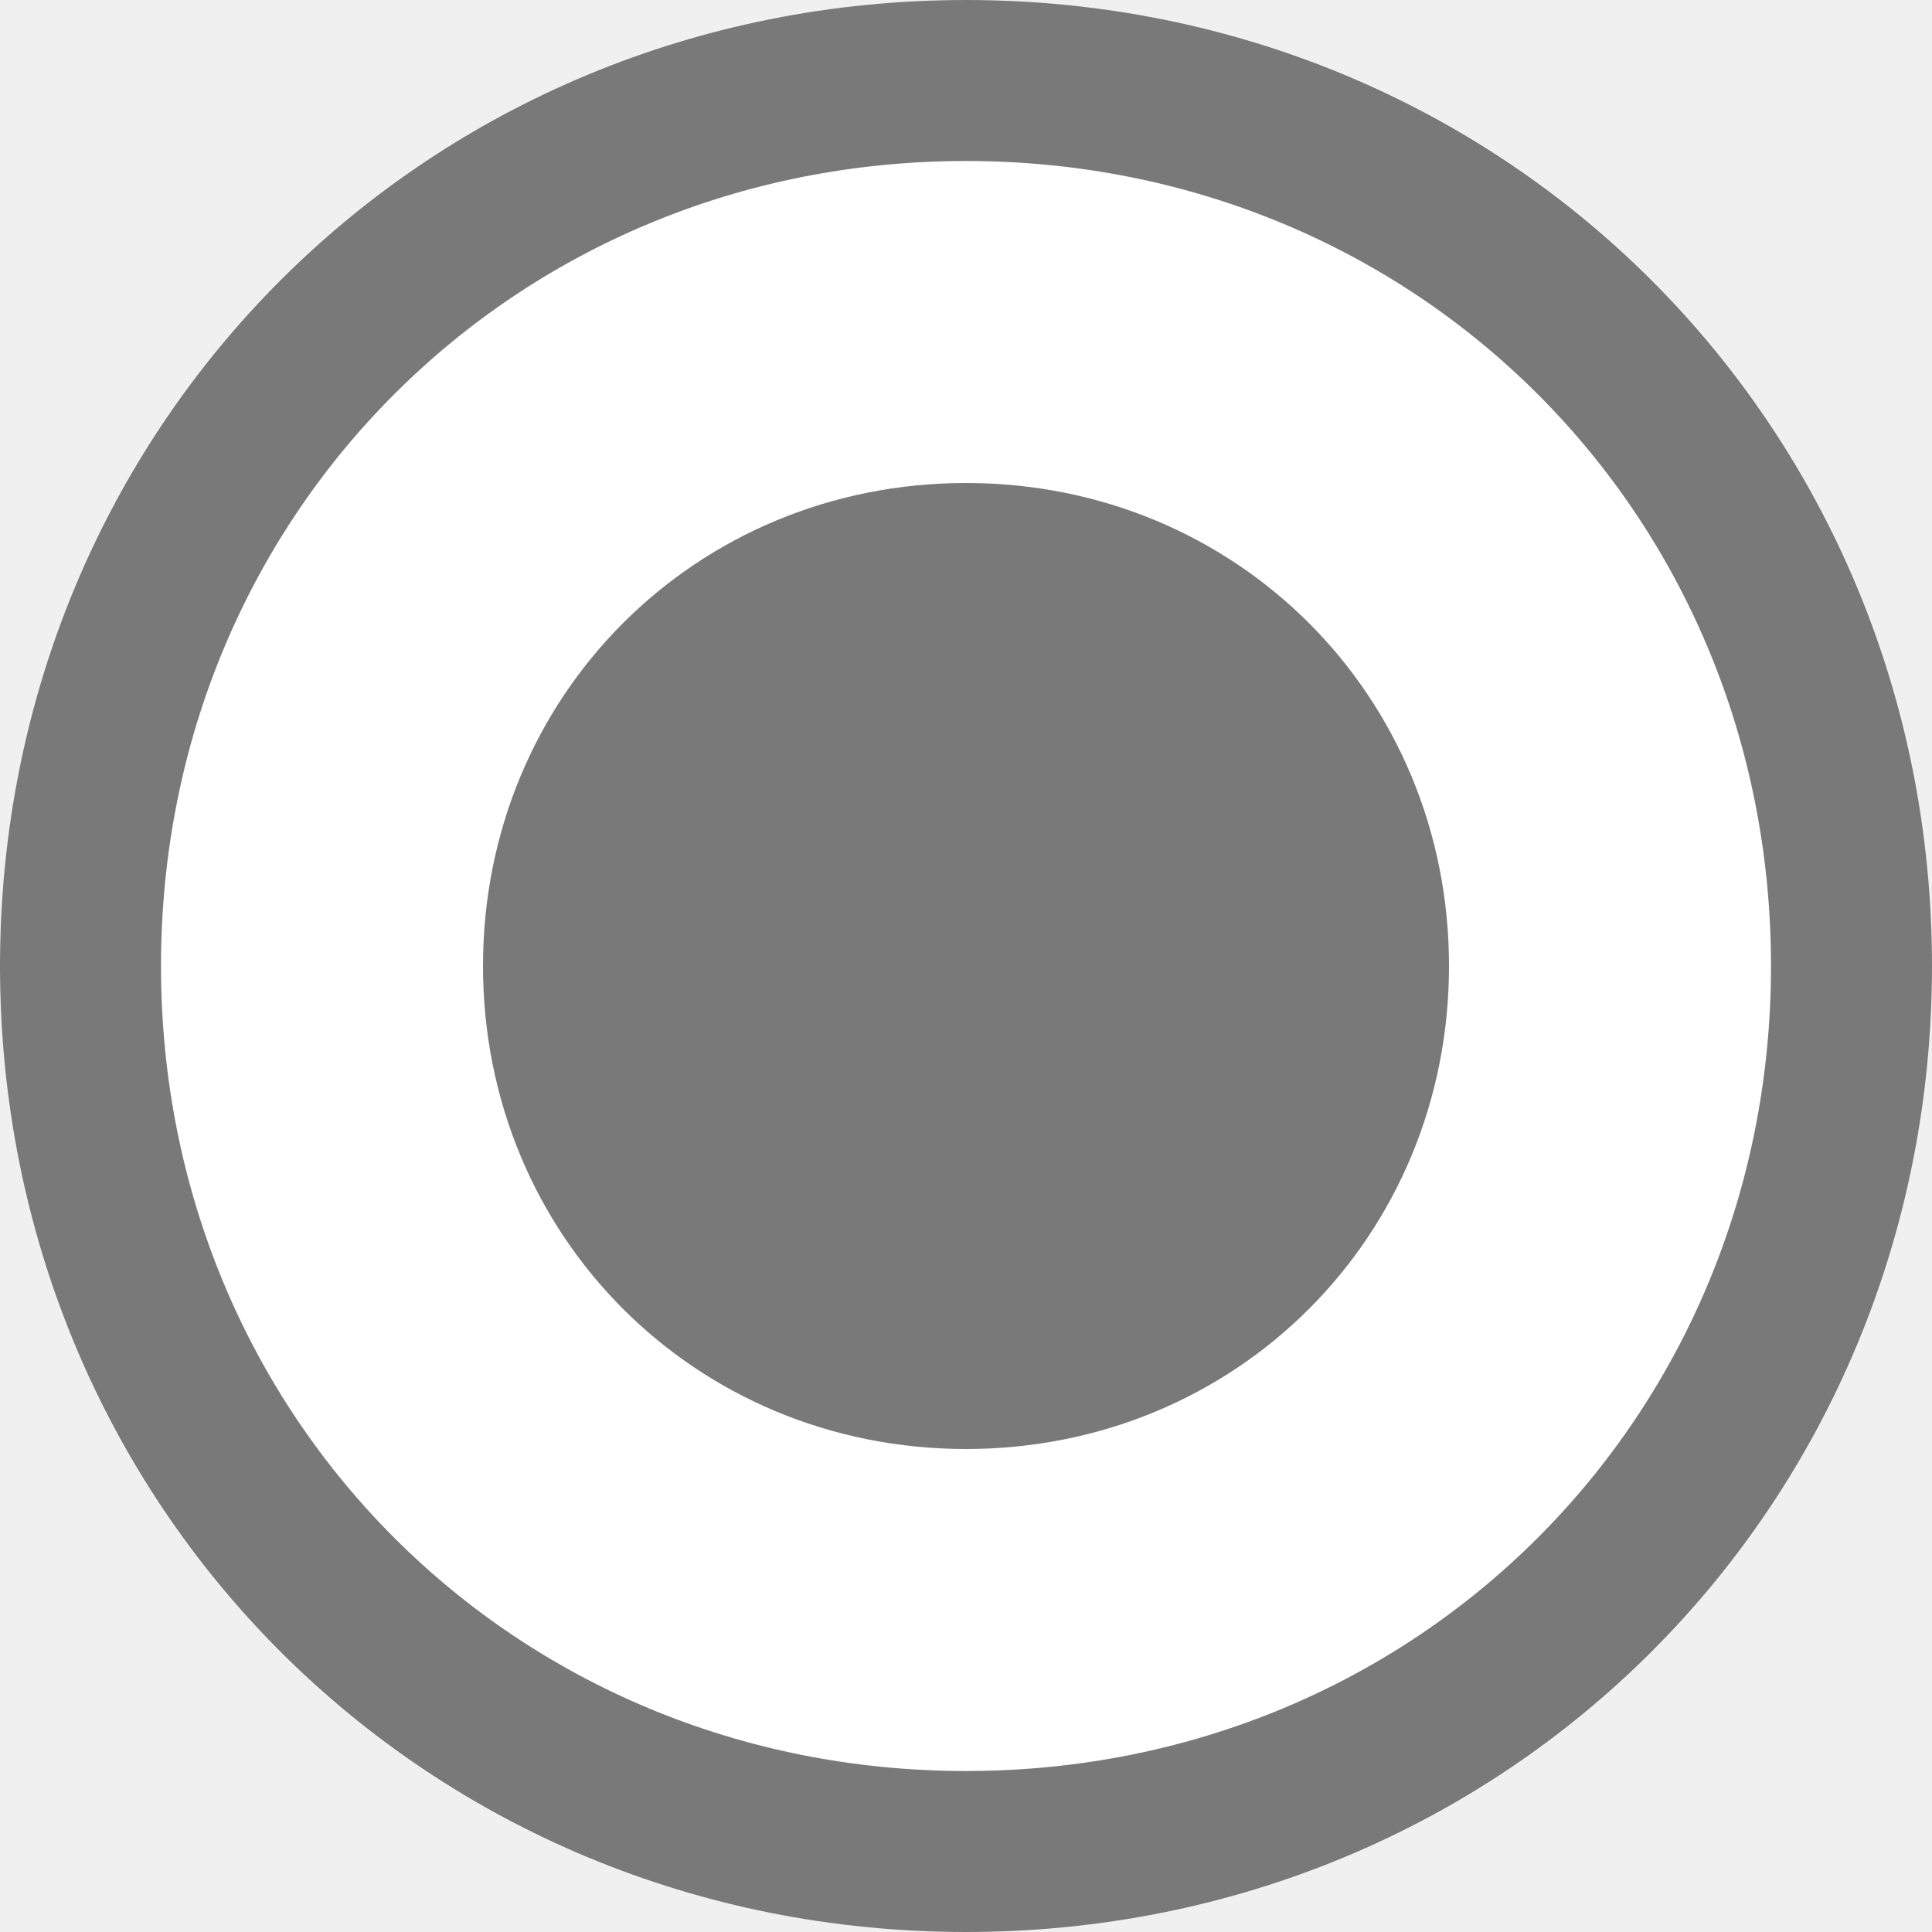
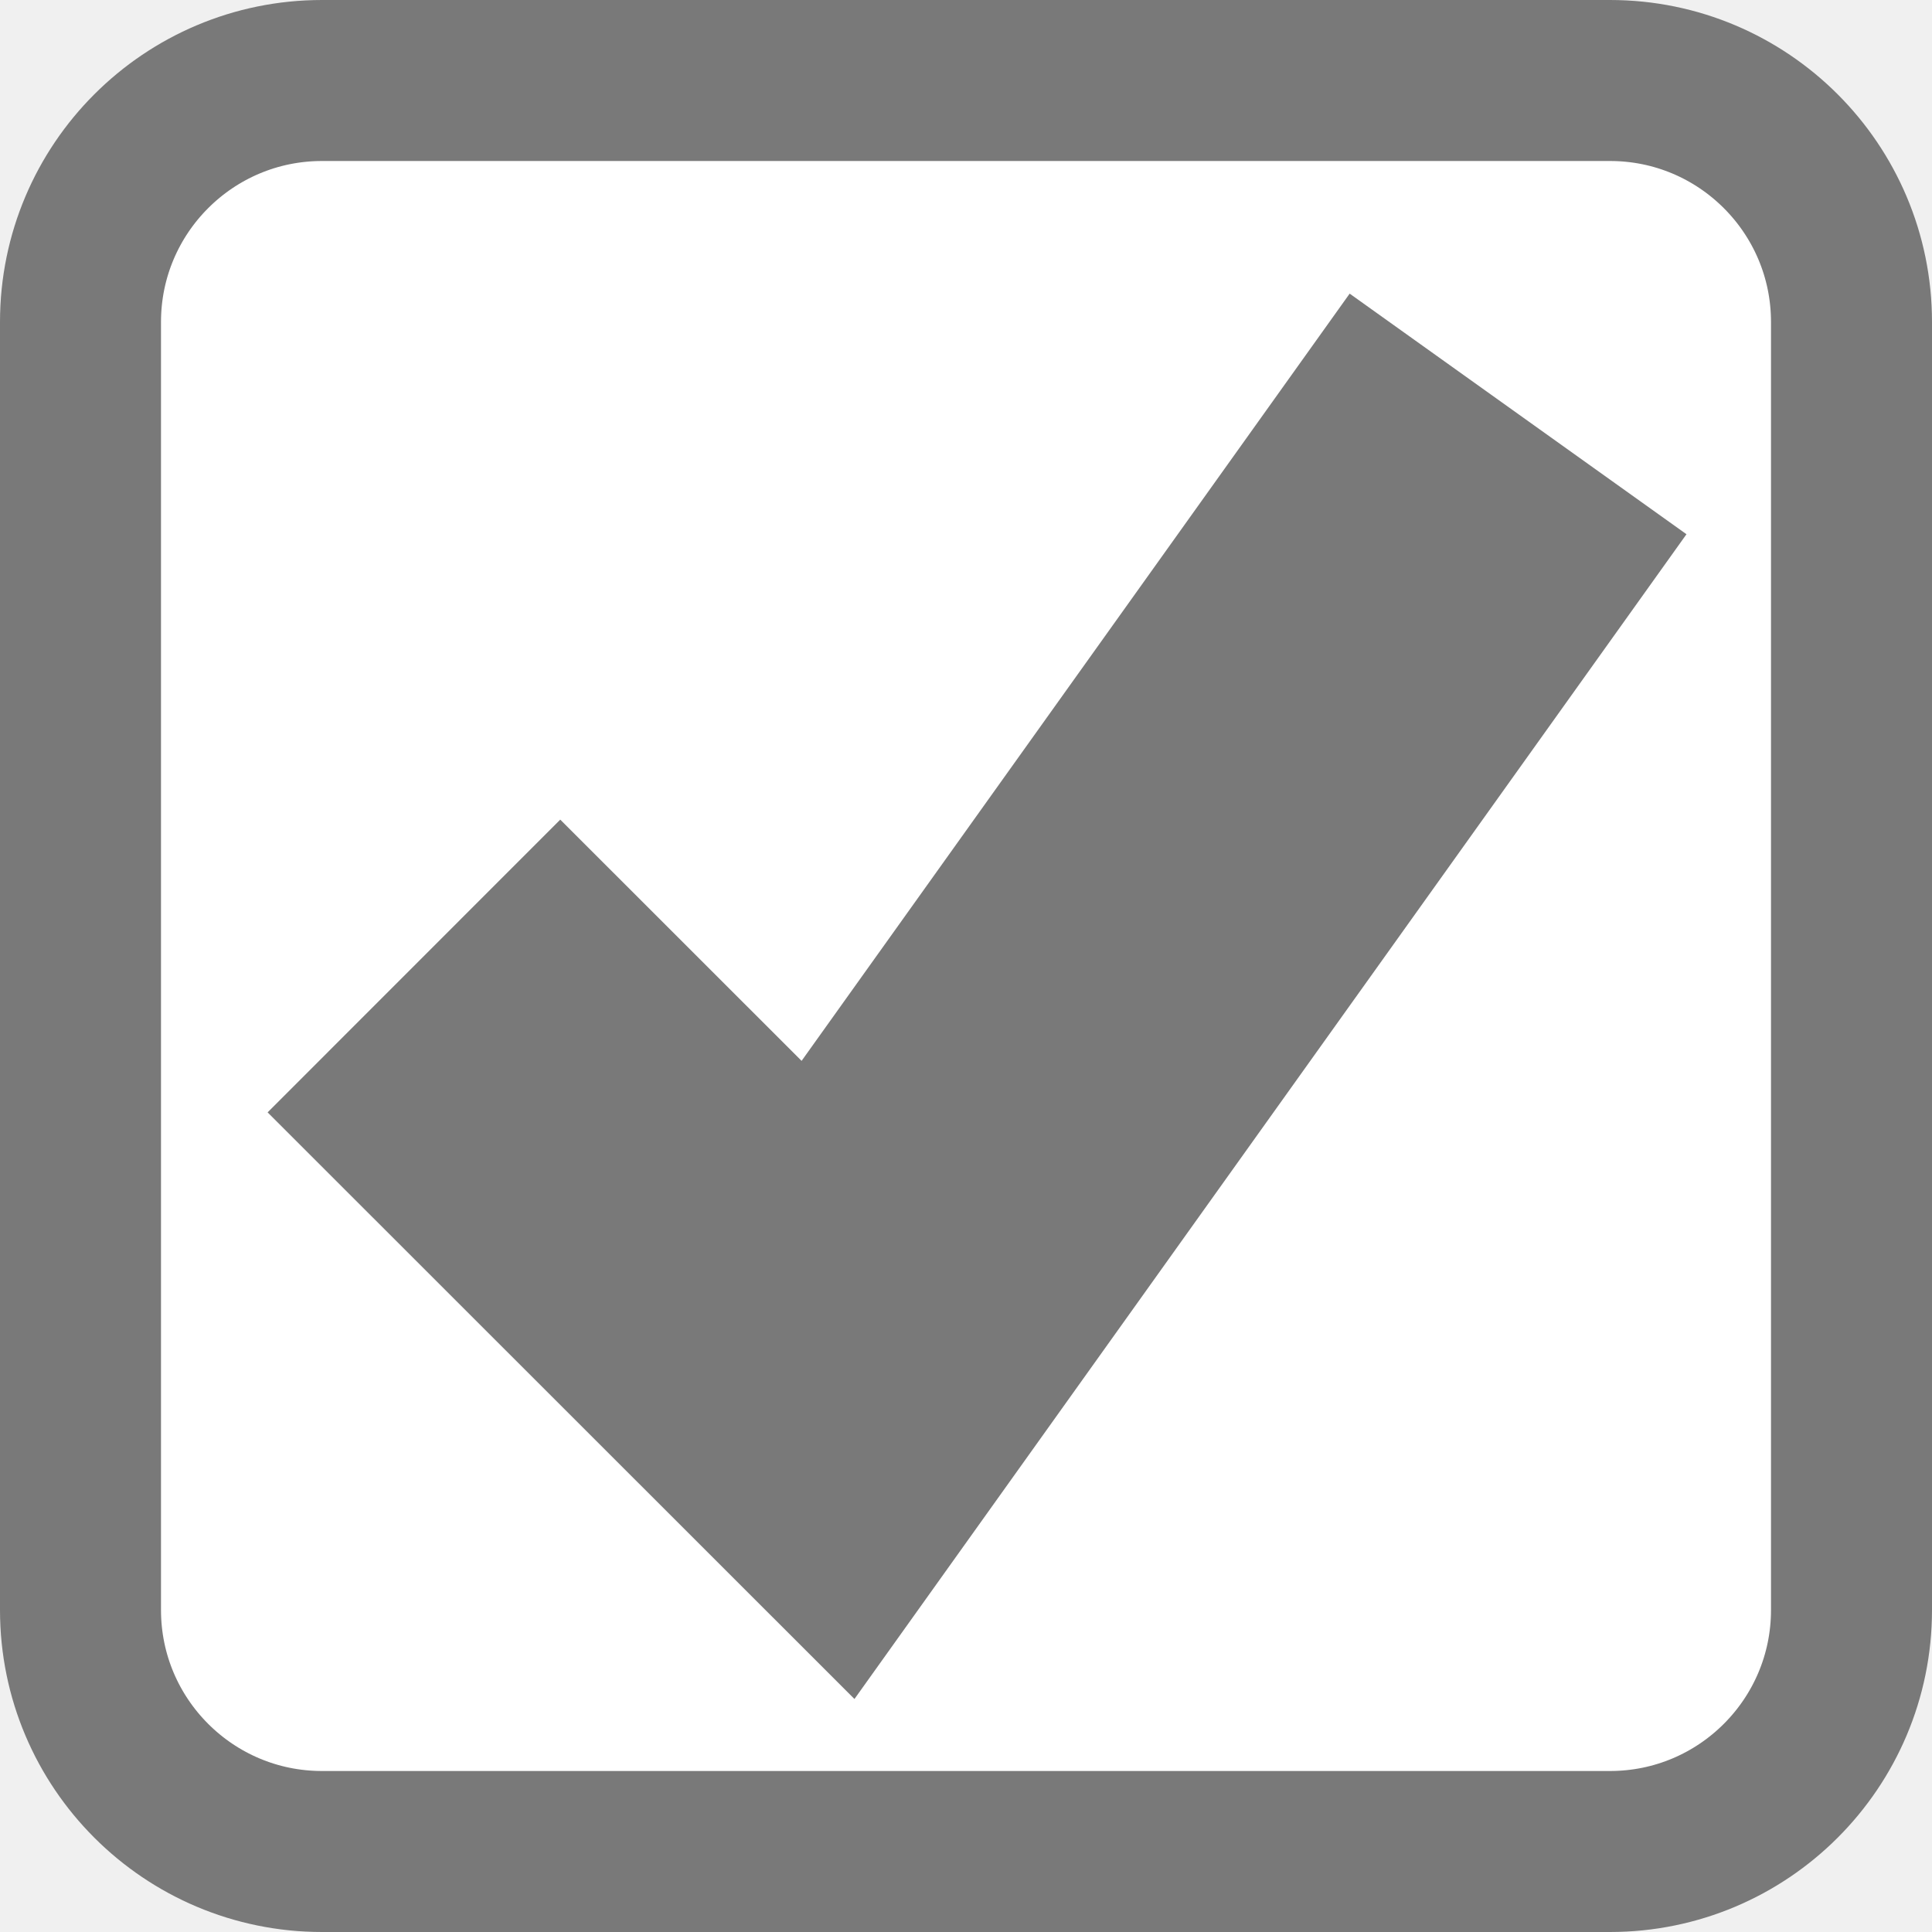
- <svg xmlns="http://www.w3.org/2000/svg" version="1.1" width="12px" height="12px" viewBox="426 400  12 12">
-   <path d="M 432 400  C 435.36 400  438 402.64  438 406  C 438 409.36  435.36 412  432 412  C 428.64 412  426 409.36  426 406  C 426 402.64  428.64 400  432 400  Z " fill-rule="nonzero" fill="#ffffff" stroke="none" />
-   <path d="M 432 400.5  C 435.08 400.5  437.5 402.92  437.5 406  C 437.5 409.08  435.08 411.5  432 411.5  C 428.92 411.5  426.5 409.08  426.5 406  C 426.5 402.92  428.92 400.5  432 400.5  Z " stroke-width="1" stroke="#797979" fill="none" />
-   <path d="M 432 409  C 430.32 409  429 407.68  429 406  C 429 404.32  430.32 403  432 403  C 433.68 403  435 404.32  435 406  C 435 407.68  433.68 409  432 409  " fill-rule="nonzero" fill="#797979" stroke="none" />
+ <svg xmlns="http://www.w3.org/2000/svg" version="1.1" width="12px" height="12px" viewBox="442 290  12 12">
+   <path d="M 442.5 292  A 1.5 1.5 0 0 1 444 290.5 L 452 290.5  A 1.5 1.5 0 0 1 453.5 292 L 453.5 300  A 1.5 1.5 0 0 1 452 301.5 L 444 301.5  A 1.5 1.5 0 0 1 442.5 300 L 442.5 292  Z " fill-rule="nonzero" fill="#ffffff" stroke="none" />
+   <path d="M 442.5 292  A 1.5 1.5 0 0 1 444 290.5 L 452 290.5  A 1.5 1.5 0 0 1 453.5 292 L 453.5 300  A 1.5 1.5 0 0 1 452 301.5 L 444 301.5  A 1.5 1.5 0 0 1 442.5 300 L 442.5 292  Z " stroke-width="1" stroke="#797979" fill="none" />
+   <path d="M 444.571 296  L 447.143 298.571  L 451.429 292.571  " stroke-width="2.571" stroke="#797979" fill="none" />
</svg>
